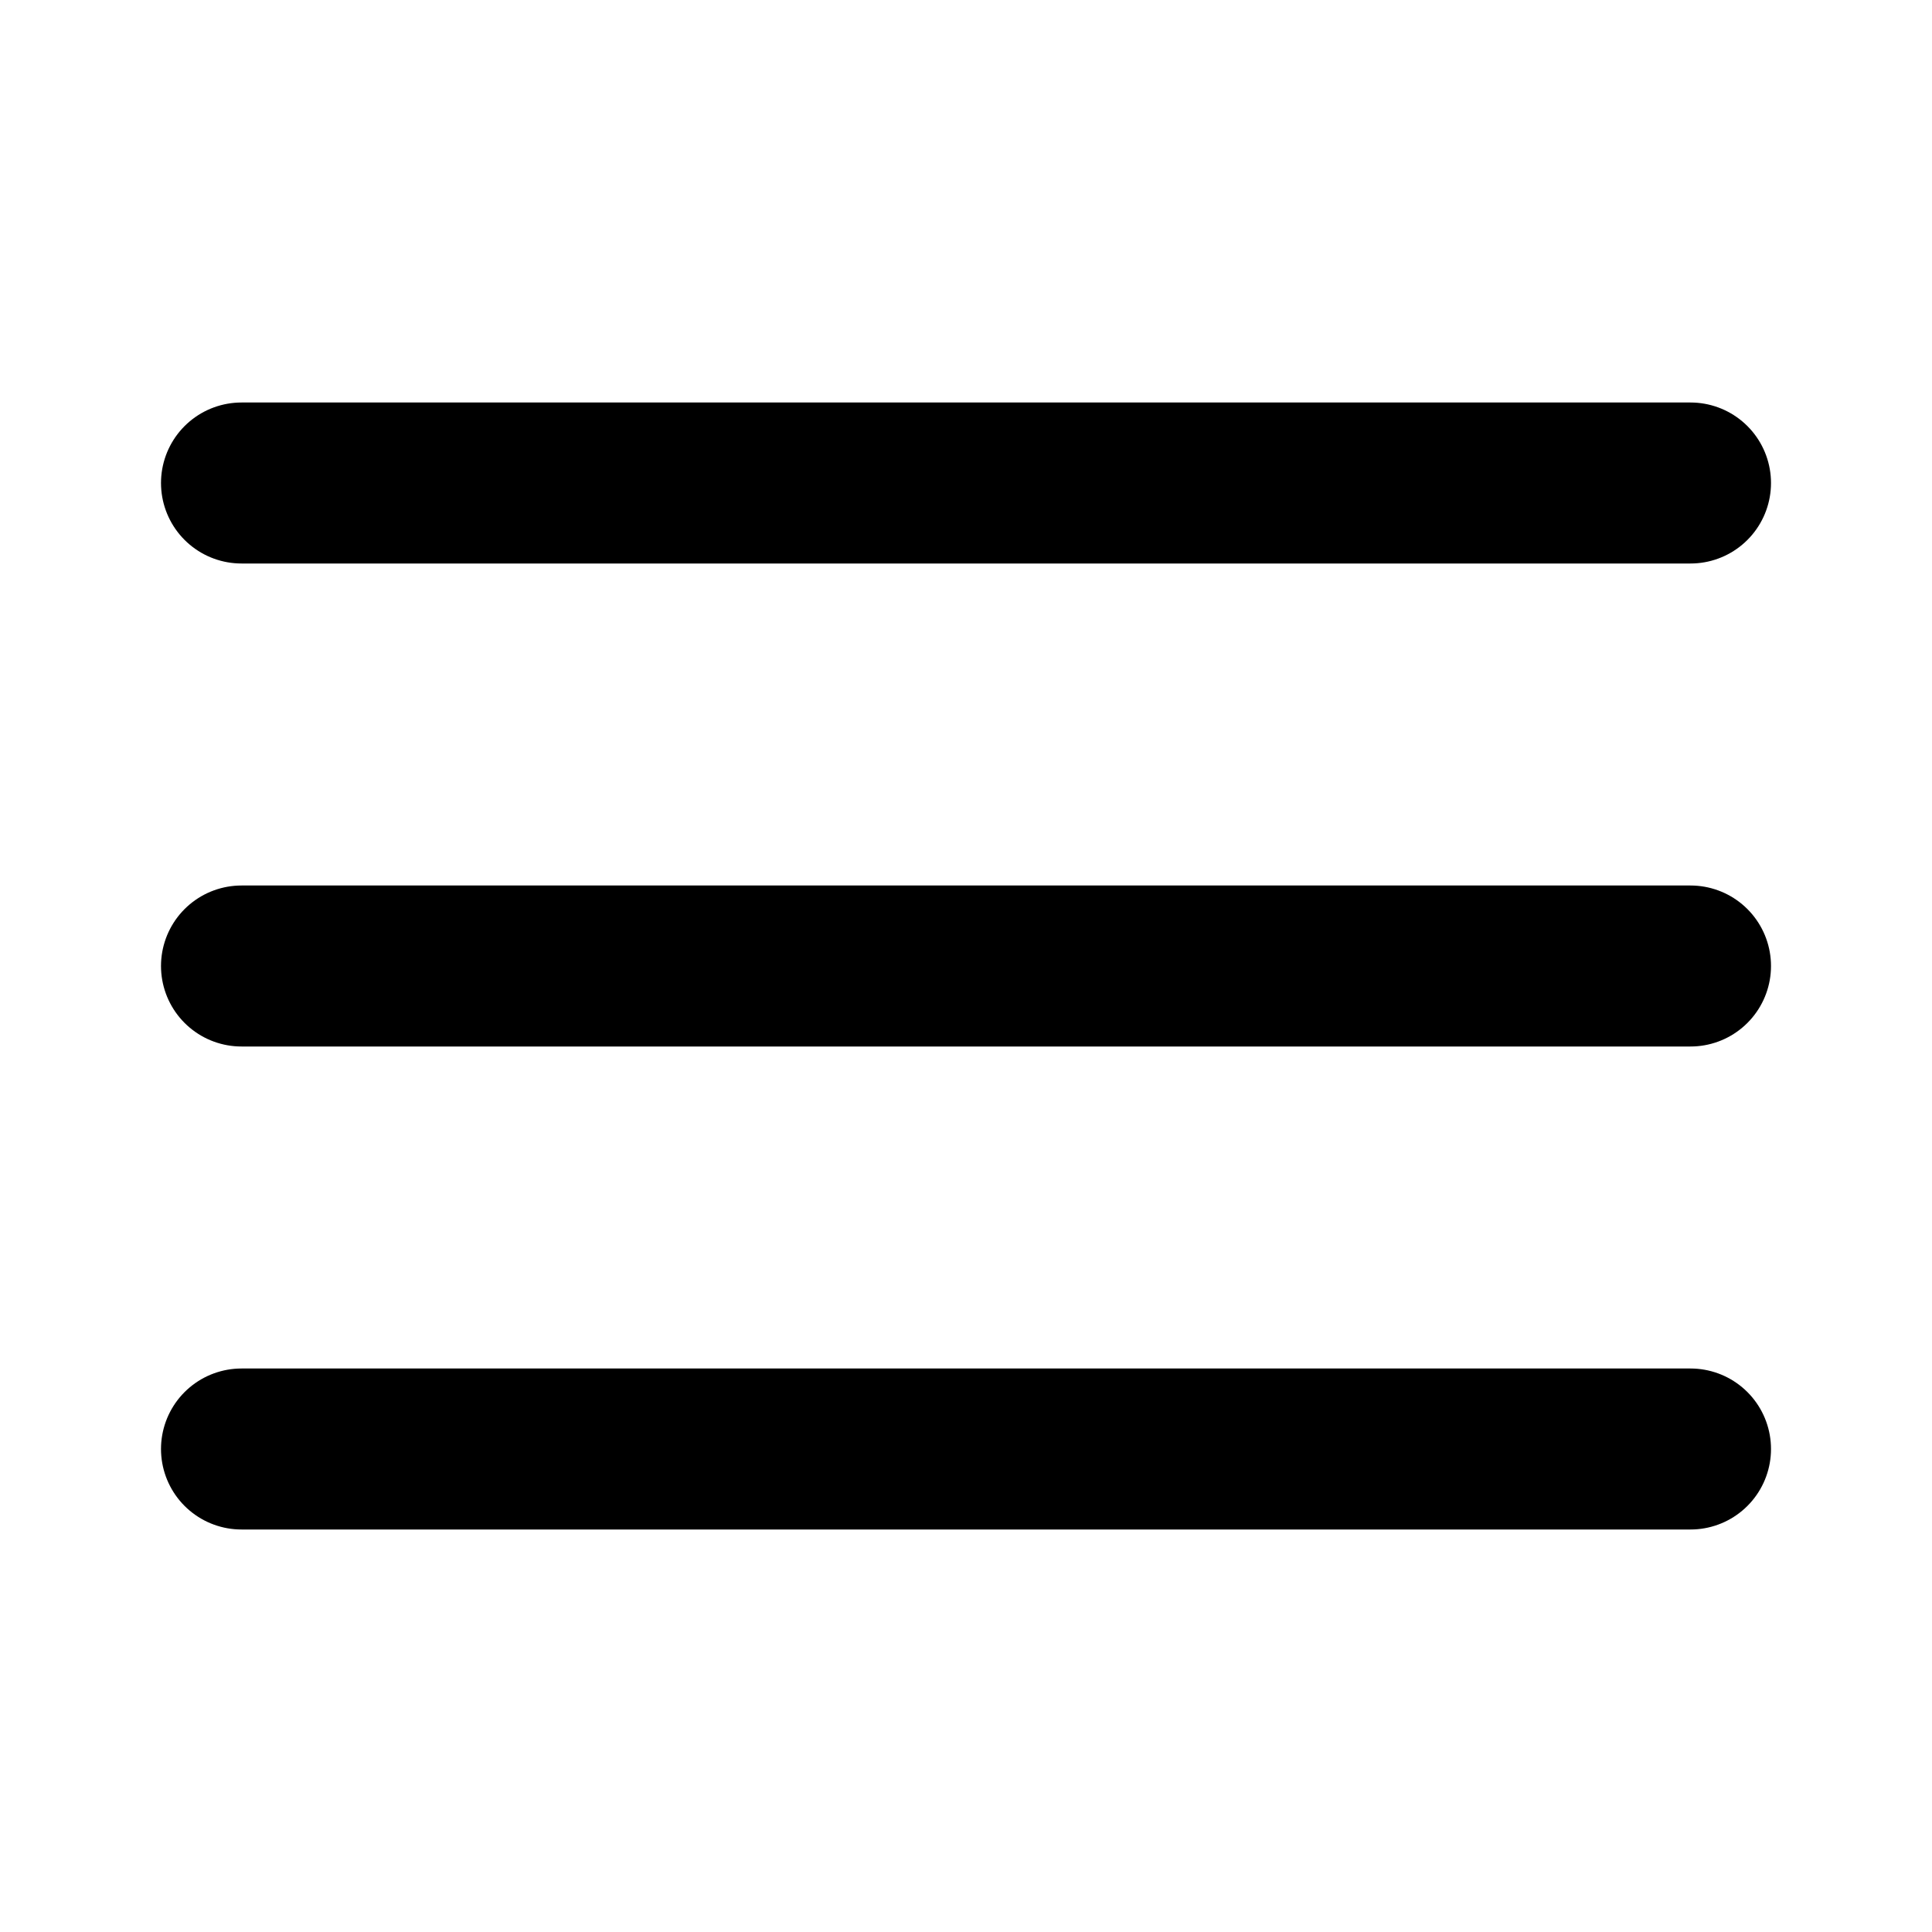
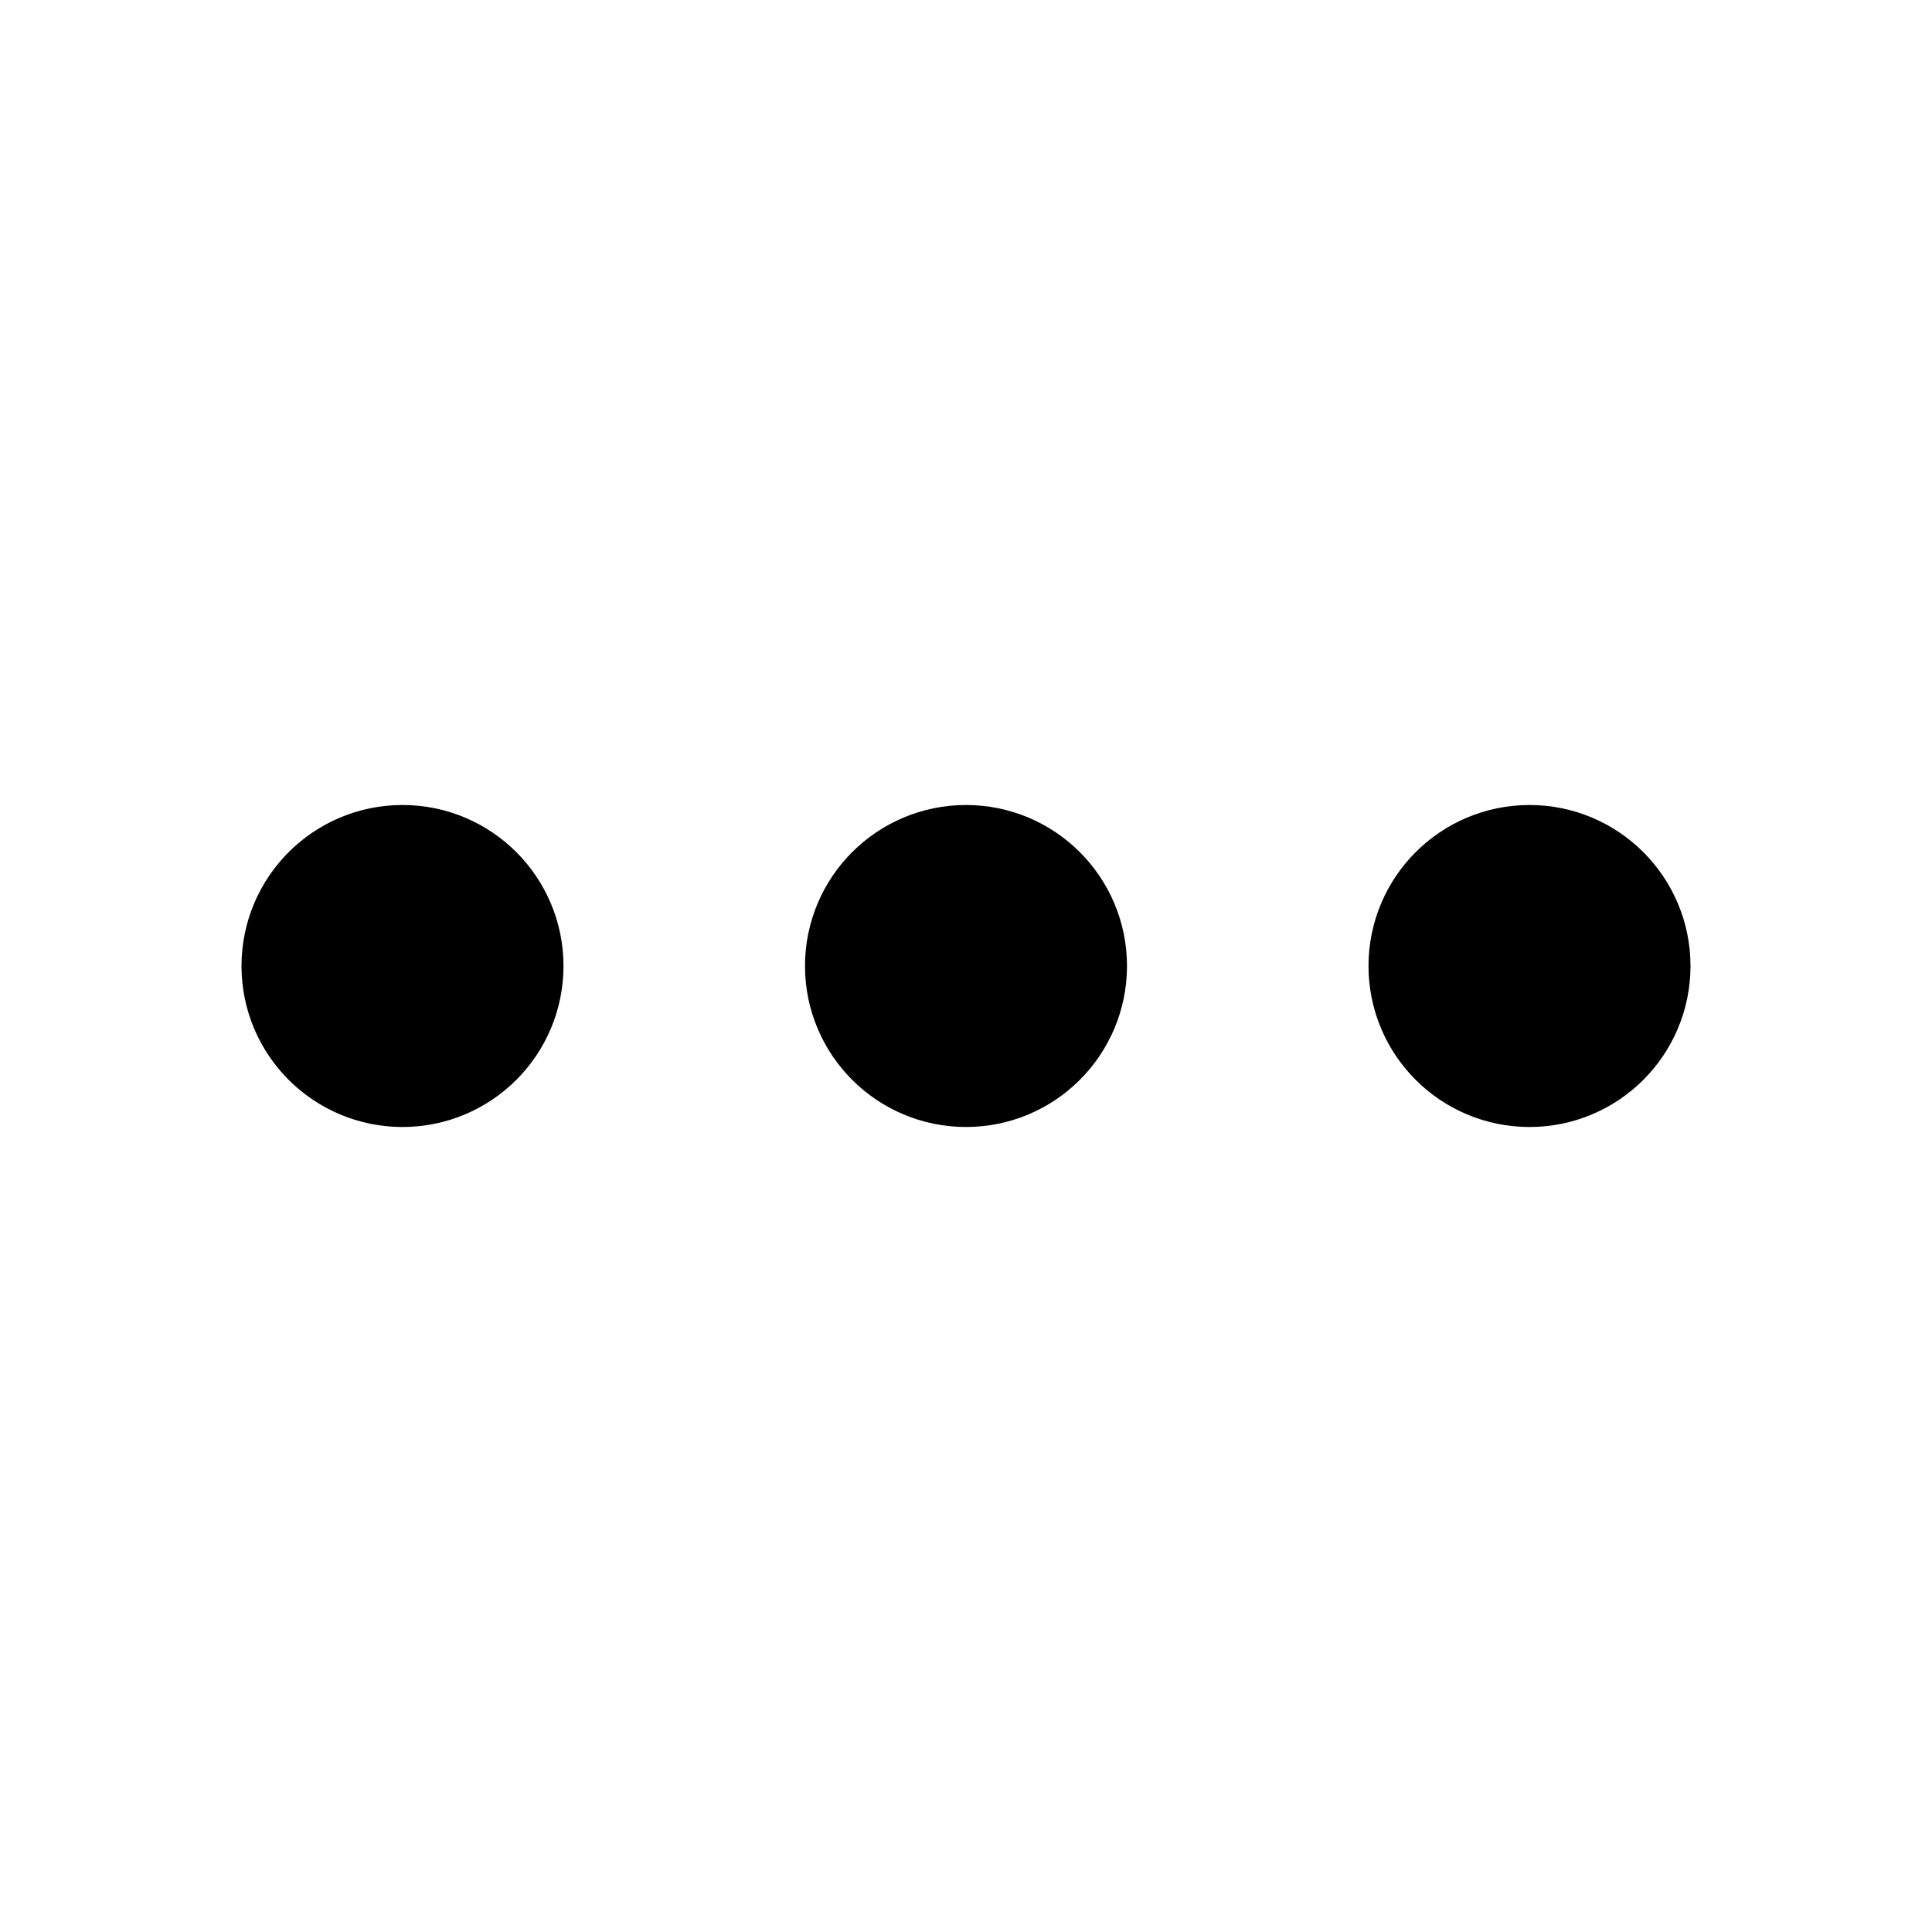
- <svg xmlns="http://www.w3.org/2000/svg" width="24" height="24" viewBox="0 0 24 24" fill="none" stroke="currentColor" stroke-width="2" stroke-linecap="round" stroke-linejoin="round" class="feather feather-menu">
-   <line x1="3" y1="12" x2="21" y2="12" stroke="currentColor" />
-   <line x1="3" y1="6" x2="21" y2="6" stroke="currentColor" />
-   <line x1="3" y1="18" x2="21" y2="18" stroke="currentColor" />
+ <svg xmlns="http://www.w3.org/2000/svg" width="24" height="24" viewBox="0 0 24 24" fill="none" stroke="#000" stroke-width="2" stroke-linecap="round" stroke-linejoin="round" class="feather feather-more-horizontal">
+   <circle cx="12" cy="12" r="1" />
+   <circle cx="19" cy="12" r="1" />
+   <circle cx="5" cy="12" r="1" />
</svg>
